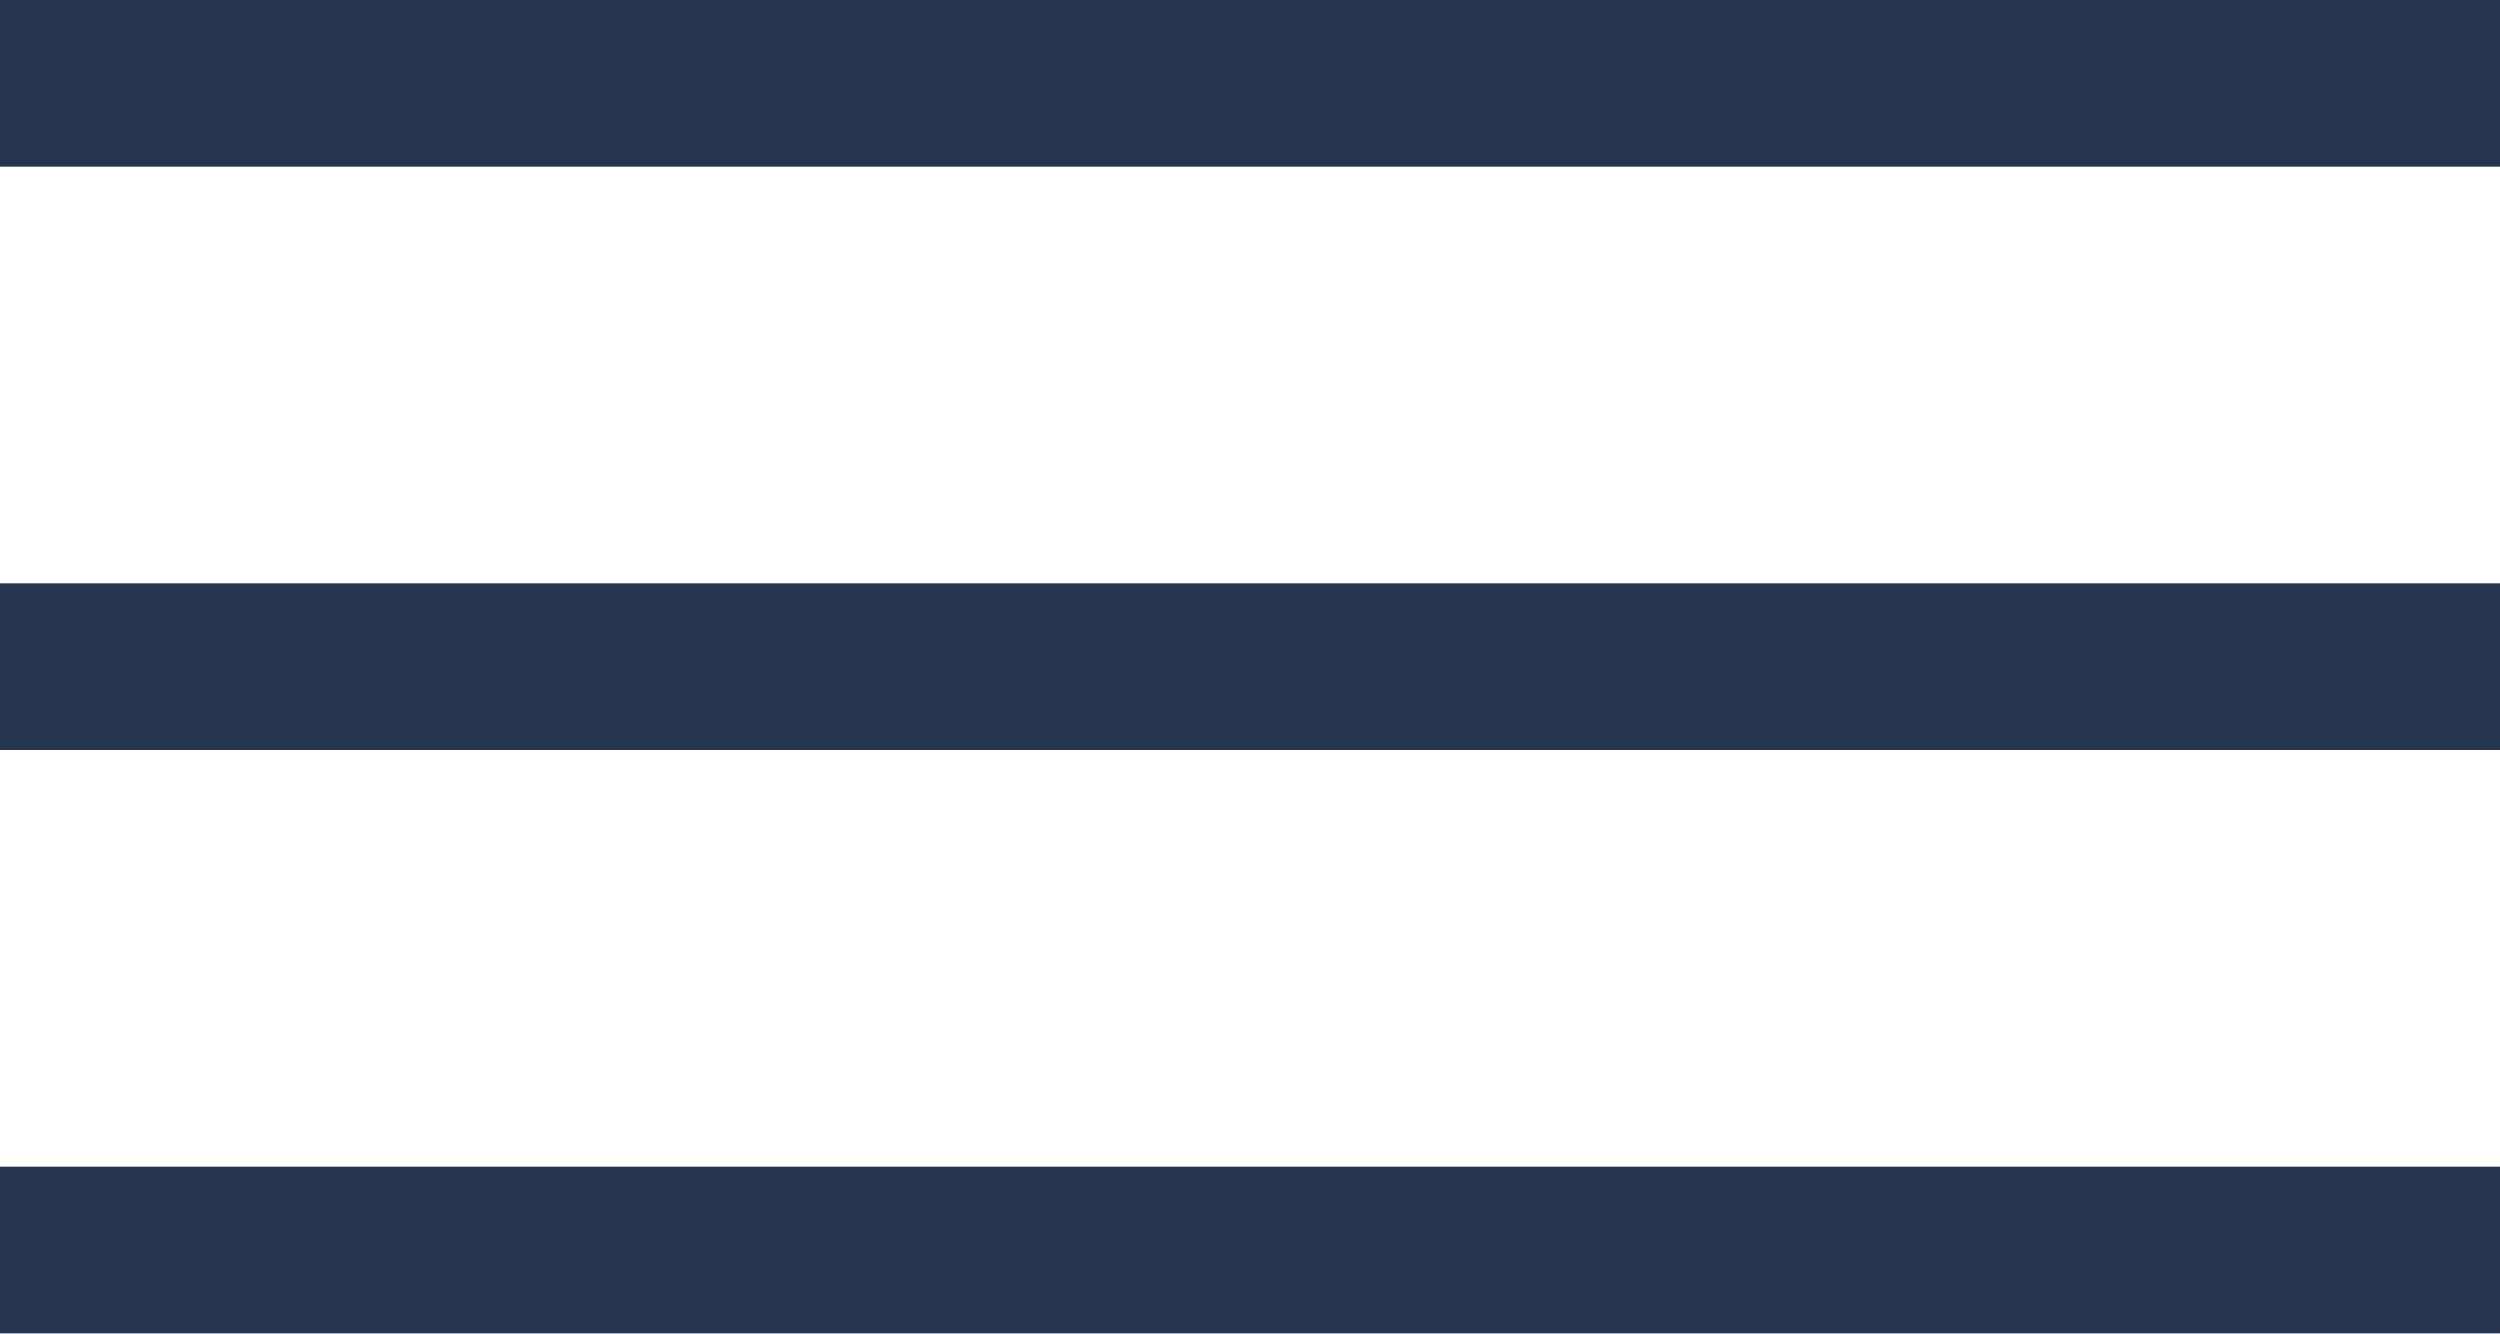
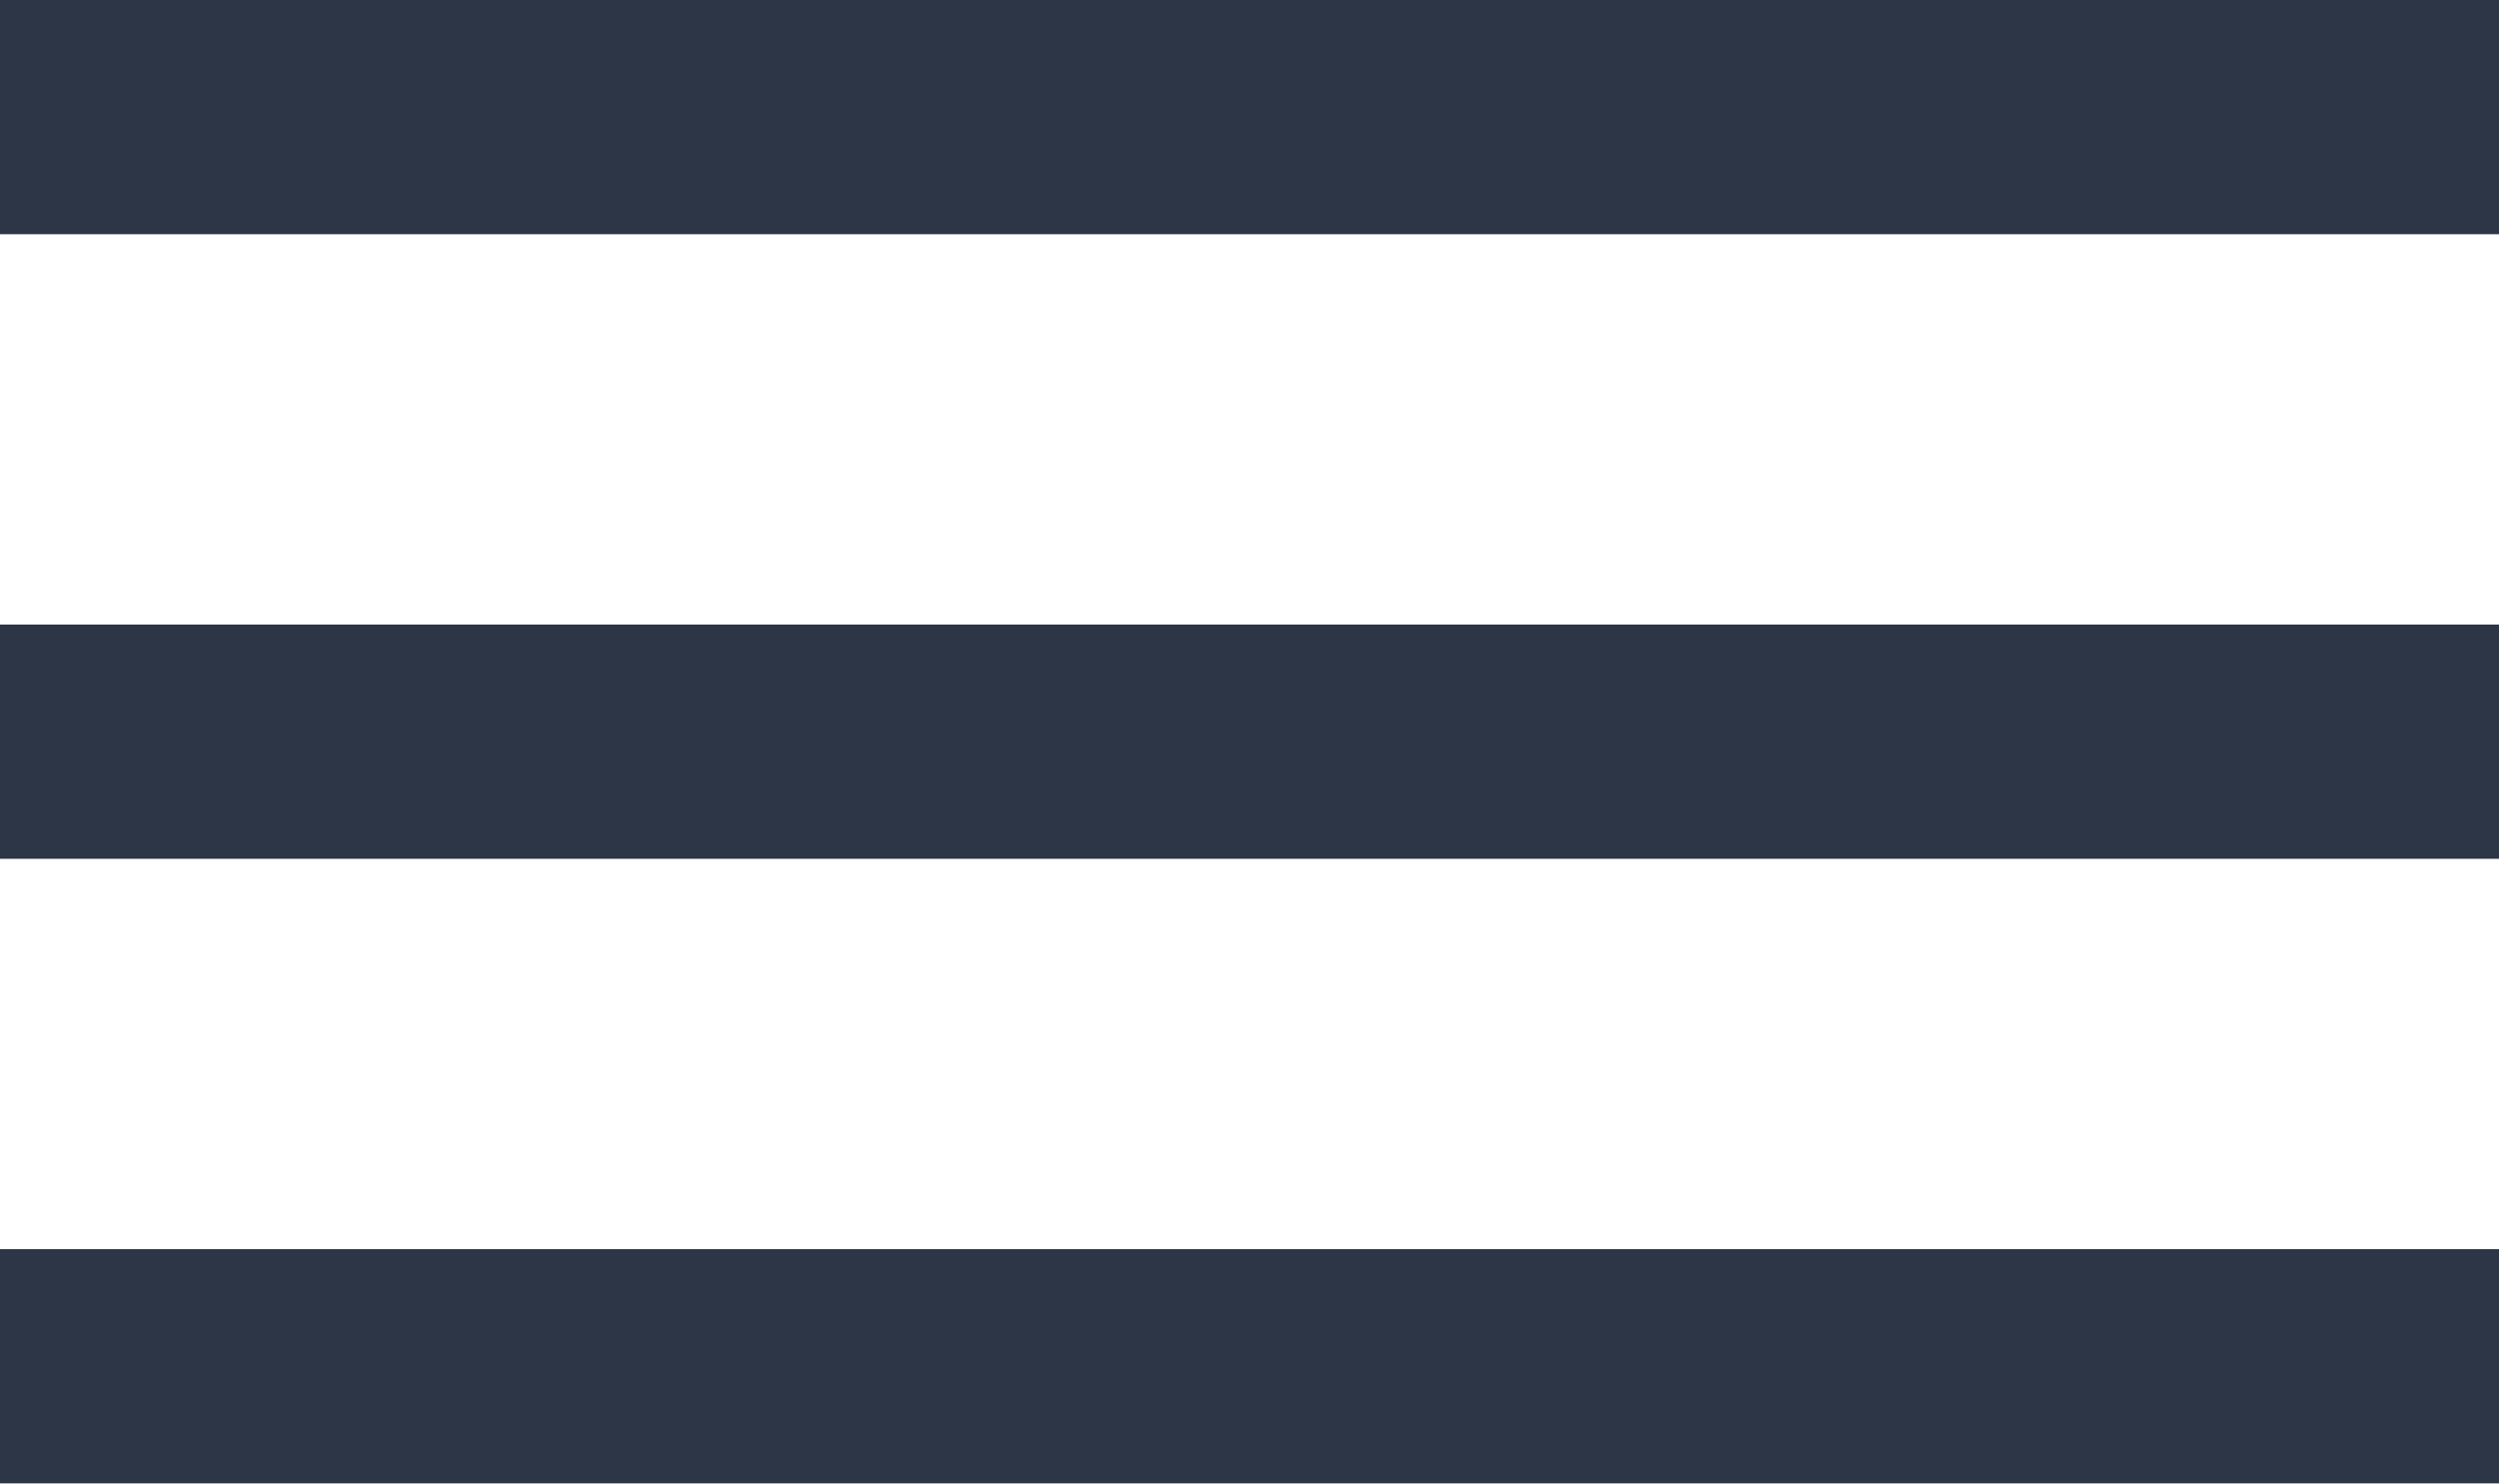
- <svg xmlns="http://www.w3.org/2000/svg" width="30" height="16" viewBox="0 0 30 16" fill="none">
-   <rect width="30" height="2" fill="#25344F" />
-   <rect y="7" width="30" height="2" fill="#25344F" />
-   <rect y="14" width="30" height="2" fill="#25344F" />
+ <svg xmlns="http://www.w3.org/2000/svg" width="32" height="19" viewBox="0 0 32 19" fill="none">
+   <rect width="32" height="3" fill="#2D3646" />
+   <rect y="8" width="32" height="3" fill="#2D3646" />
+   <rect y="16" width="32" height="3" fill="#2D3646" />
</svg>
